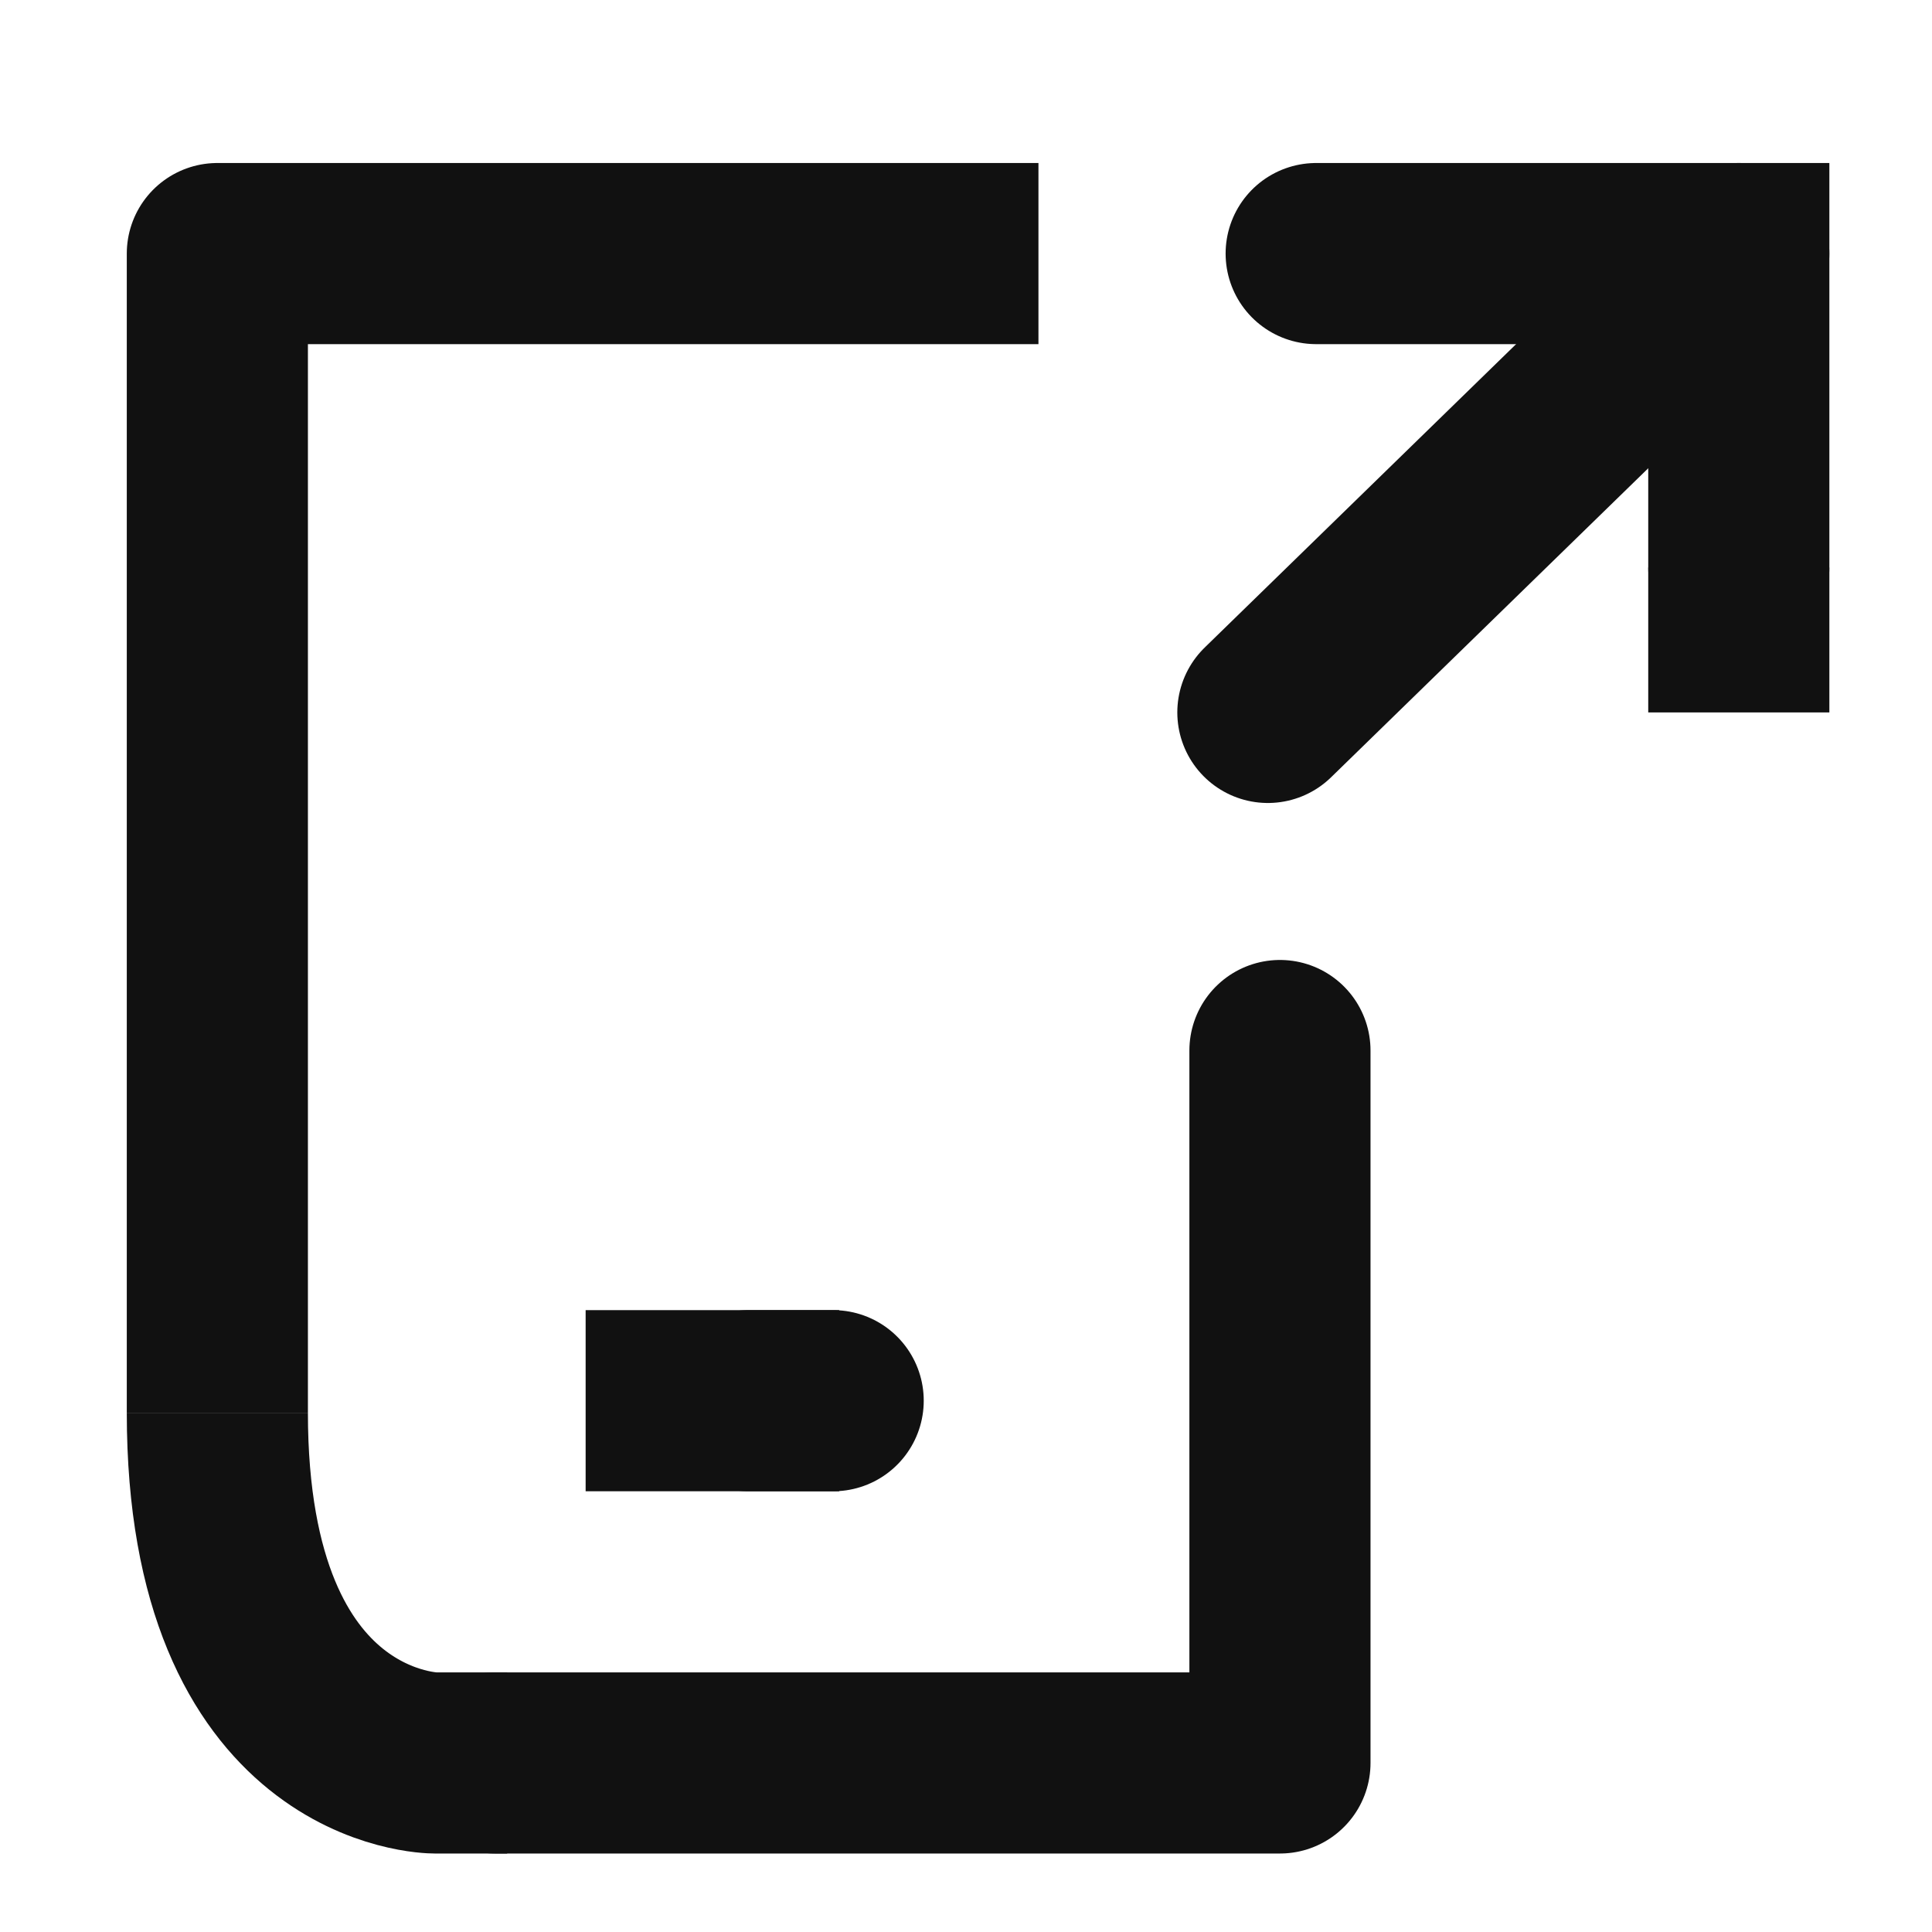
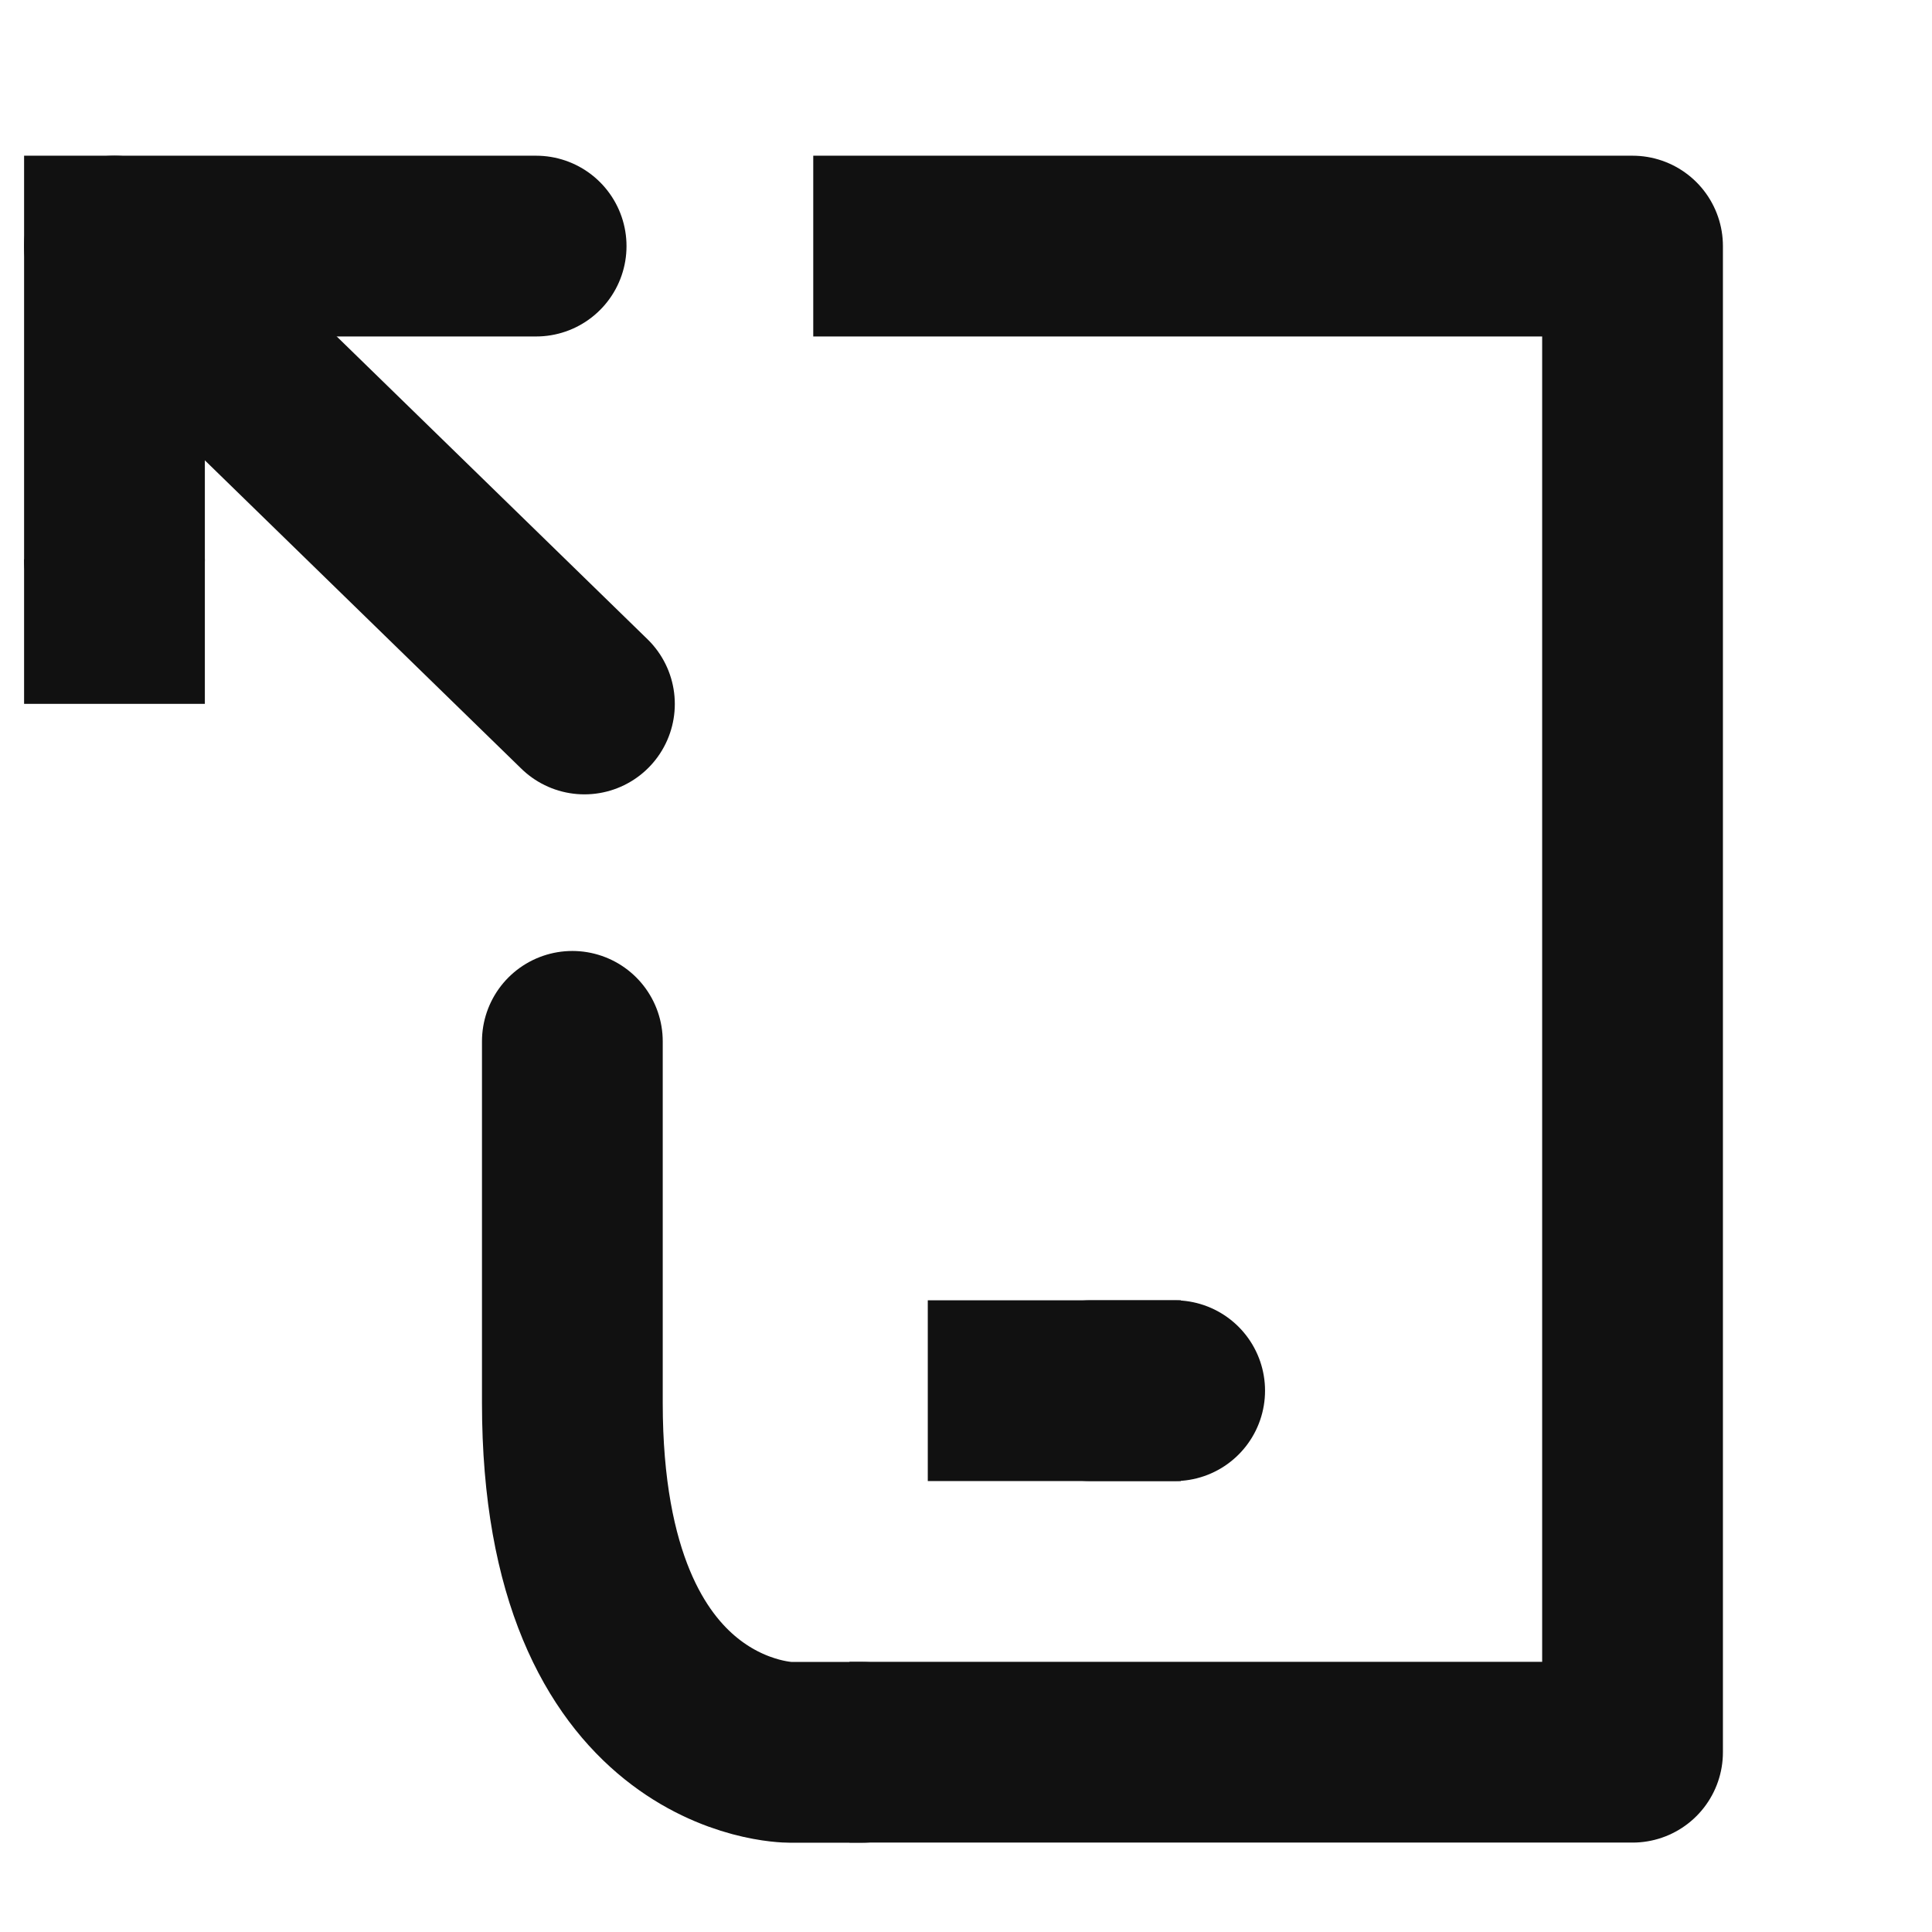
<svg xmlns="http://www.w3.org/2000/svg" width="16" height="16" viewBox="0 0 16 16">
  <defs>
    <clipPath id="clip-path">
-       <rect id="사각형_209729" data-name="사각형 209729" width="16" height="16" fill="none" />
+       <rect id="사각형_263141" data-name="사각형 263141" width="16" height="16" transform="translate(0 0)" fill="none" />
+     </clipPath>
+     <clipPath id="clip-path-2">
+       <rect id="사각형_263139" data-name="사각형 263139" width="16" height="16" fill="none" />
    </clipPath>
  </defs>
-   <g id="전화걸기_16x16" transform="translate(8 8)">
-     <g id="그룹_253462" data-name="그룹 253462" transform="translate(-8 -8)" clip-path="url(#clip-path)">
-       <g id="그룹_253460" data-name="그룹 253460" clip-path="url(#clip-path)">
-         <g id="그룹_253459" data-name="그룹 253459" opacity="0">
-           <g id="그룹_253458" data-name="그룹 253458" clip-path="url(#clip-path)">
-             <rect id="사각형_209725" data-name="사각형 209725" width="16" height="16" fill="#f0f" />
+   <g id="icon_call_16" transform="translate(8 8)">
+     <g id="전화걸기_16x16" transform="translate(-8 -8)" clip-path="url(#clip-path)">
+       <g id="그룹_357016" data-name="그룹 357016" transform="translate(0 0)" clip-path="url(#clip-path-2)">
+         <g id="그룹_357013" data-name="그룹 357013" opacity="0">
+           <g id="그룹_357012" data-name="그룹 357012" clip-path="url(#clip-path-2)">
+             <rect id="사각형_263135" data-name="사각형 263135" width="16" height="16" fill="#f0f" />
+           </g>
+         </g>
+         <g id="그룹_357015" data-name="그룹 357015" opacity="0">
+           <g id="그룹_357014" data-name="그룹 357014" clip-path="url(#clip-path-2)">
+             <rect id="사각형_263137" data-name="사각형 263137" width="16" height="16" fill="#f0f" />
          </g>
        </g>
      </g>
-       <line id="선_73593" data-name="선 73593" x2="0.7" transform="translate(6.2 11.6)" fill="none" stroke="#111" stroke-linecap="round" stroke-miterlimit="10" stroke-width="1.5" />
-       <line id="선_73594" data-name="선 73594" x2="0.6" transform="translate(5.6 11.6)" fill="none" stroke="#111" stroke-linecap="square" stroke-miterlimit="10" stroke-width="1.5" />
-       <g id="그룹_253461" data-name="그룹 253461" clip-path="url(#clip-path)">
-         <path id="패스_544492" data-name="패스 544492" d="M1.8,11.7c0,2.9,1.8,2.9,1.8,2.9h.6" fill="none" stroke="#111" stroke-linejoin="round" stroke-width="1.5" />
-         <path id="패스_544493" data-name="패스 544493" d="M10.6,8.7v5.9H4.1" fill="none" stroke="#111" stroke-linecap="round" stroke-linejoin="round" stroke-width="1.5" />
-         <path id="패스_544494" data-name="패스 544494" d="M1.8,11.7V2.1H8.6" fill="none" stroke="#111" stroke-linejoin="round" stroke-width="1.5" />
-         <line id="선_73595" data-name="선 73595" y2="1.2" transform="translate(14.4 4.7)" fill="none" stroke="#111" stroke-miterlimit="10" stroke-width="1.5" />
-         <path id="패스_544495" data-name="패스 544495" d="M10.9,2.1h3.5V4.7" fill="none" stroke="#111" stroke-linecap="round" stroke-miterlimit="10" stroke-width="1.5" />
-         <line id="선_73596" data-name="선 73596" x1="3.9" y2="3.8" transform="translate(10.5 2.1)" fill="none" stroke="#111" stroke-linecap="round" stroke-miterlimit="10" stroke-width="1.5" />
+       <line id="선_95954" data-name="선 95954" x2="0.698" transform="translate(9.03 11.517)" fill="none" stroke="#111" stroke-linecap="round" stroke-miterlimit="10" stroke-width="1.497" />
+       <line id="선_95955" data-name="선 95955" x2="0.599" transform="translate(8.432 11.517)" fill="none" stroke="#111" stroke-linecap="square" stroke-miterlimit="10" stroke-width="1.497" />
+       <g id="그룹_357017" data-name="그룹 357017" transform="translate(0 0)" clip-path="url(#clip-path-2)">
+         <path id="패스_703118" data-name="패스 703118" d="M5.4,8.7v2.994c0,2.894,1.8,2.894,1.8,2.894h.6" transform="translate(-0.66 -0.076)" fill="none" stroke="#111" stroke-linecap="round" stroke-linejoin="round" stroke-width="1.497" />
+         <path id="패스_703119" data-name="패스 703119" d="M7.4,2.1h6.785V14.573H7.7" transform="translate(-0.665 -0.062)" fill="none" stroke="#111" stroke-linejoin="round" stroke-width="1.497" />
+         <line id="선_95956" data-name="선 95956" y2="1.197" transform="translate(0.948 4.632)" fill="none" stroke="#111" stroke-miterlimit="10" stroke-width="1.497" />
+         <path id="패스_703120" data-name="패스 703120" d="M5.092,2.1H1.6V4.694" transform="translate(-0.652 -0.062)" fill="none" stroke="#111" stroke-linecap="round" stroke-miterlimit="10" stroke-width="1.497" />
+         <line id="선_95957" data-name="선 95957" x2="3.892" y2="3.792" transform="translate(0.948 2.038)" fill="none" stroke="#111" stroke-linecap="round" stroke-miterlimit="10" stroke-width="1.497" />
      </g>
    </g>
  </g>
</svg>
